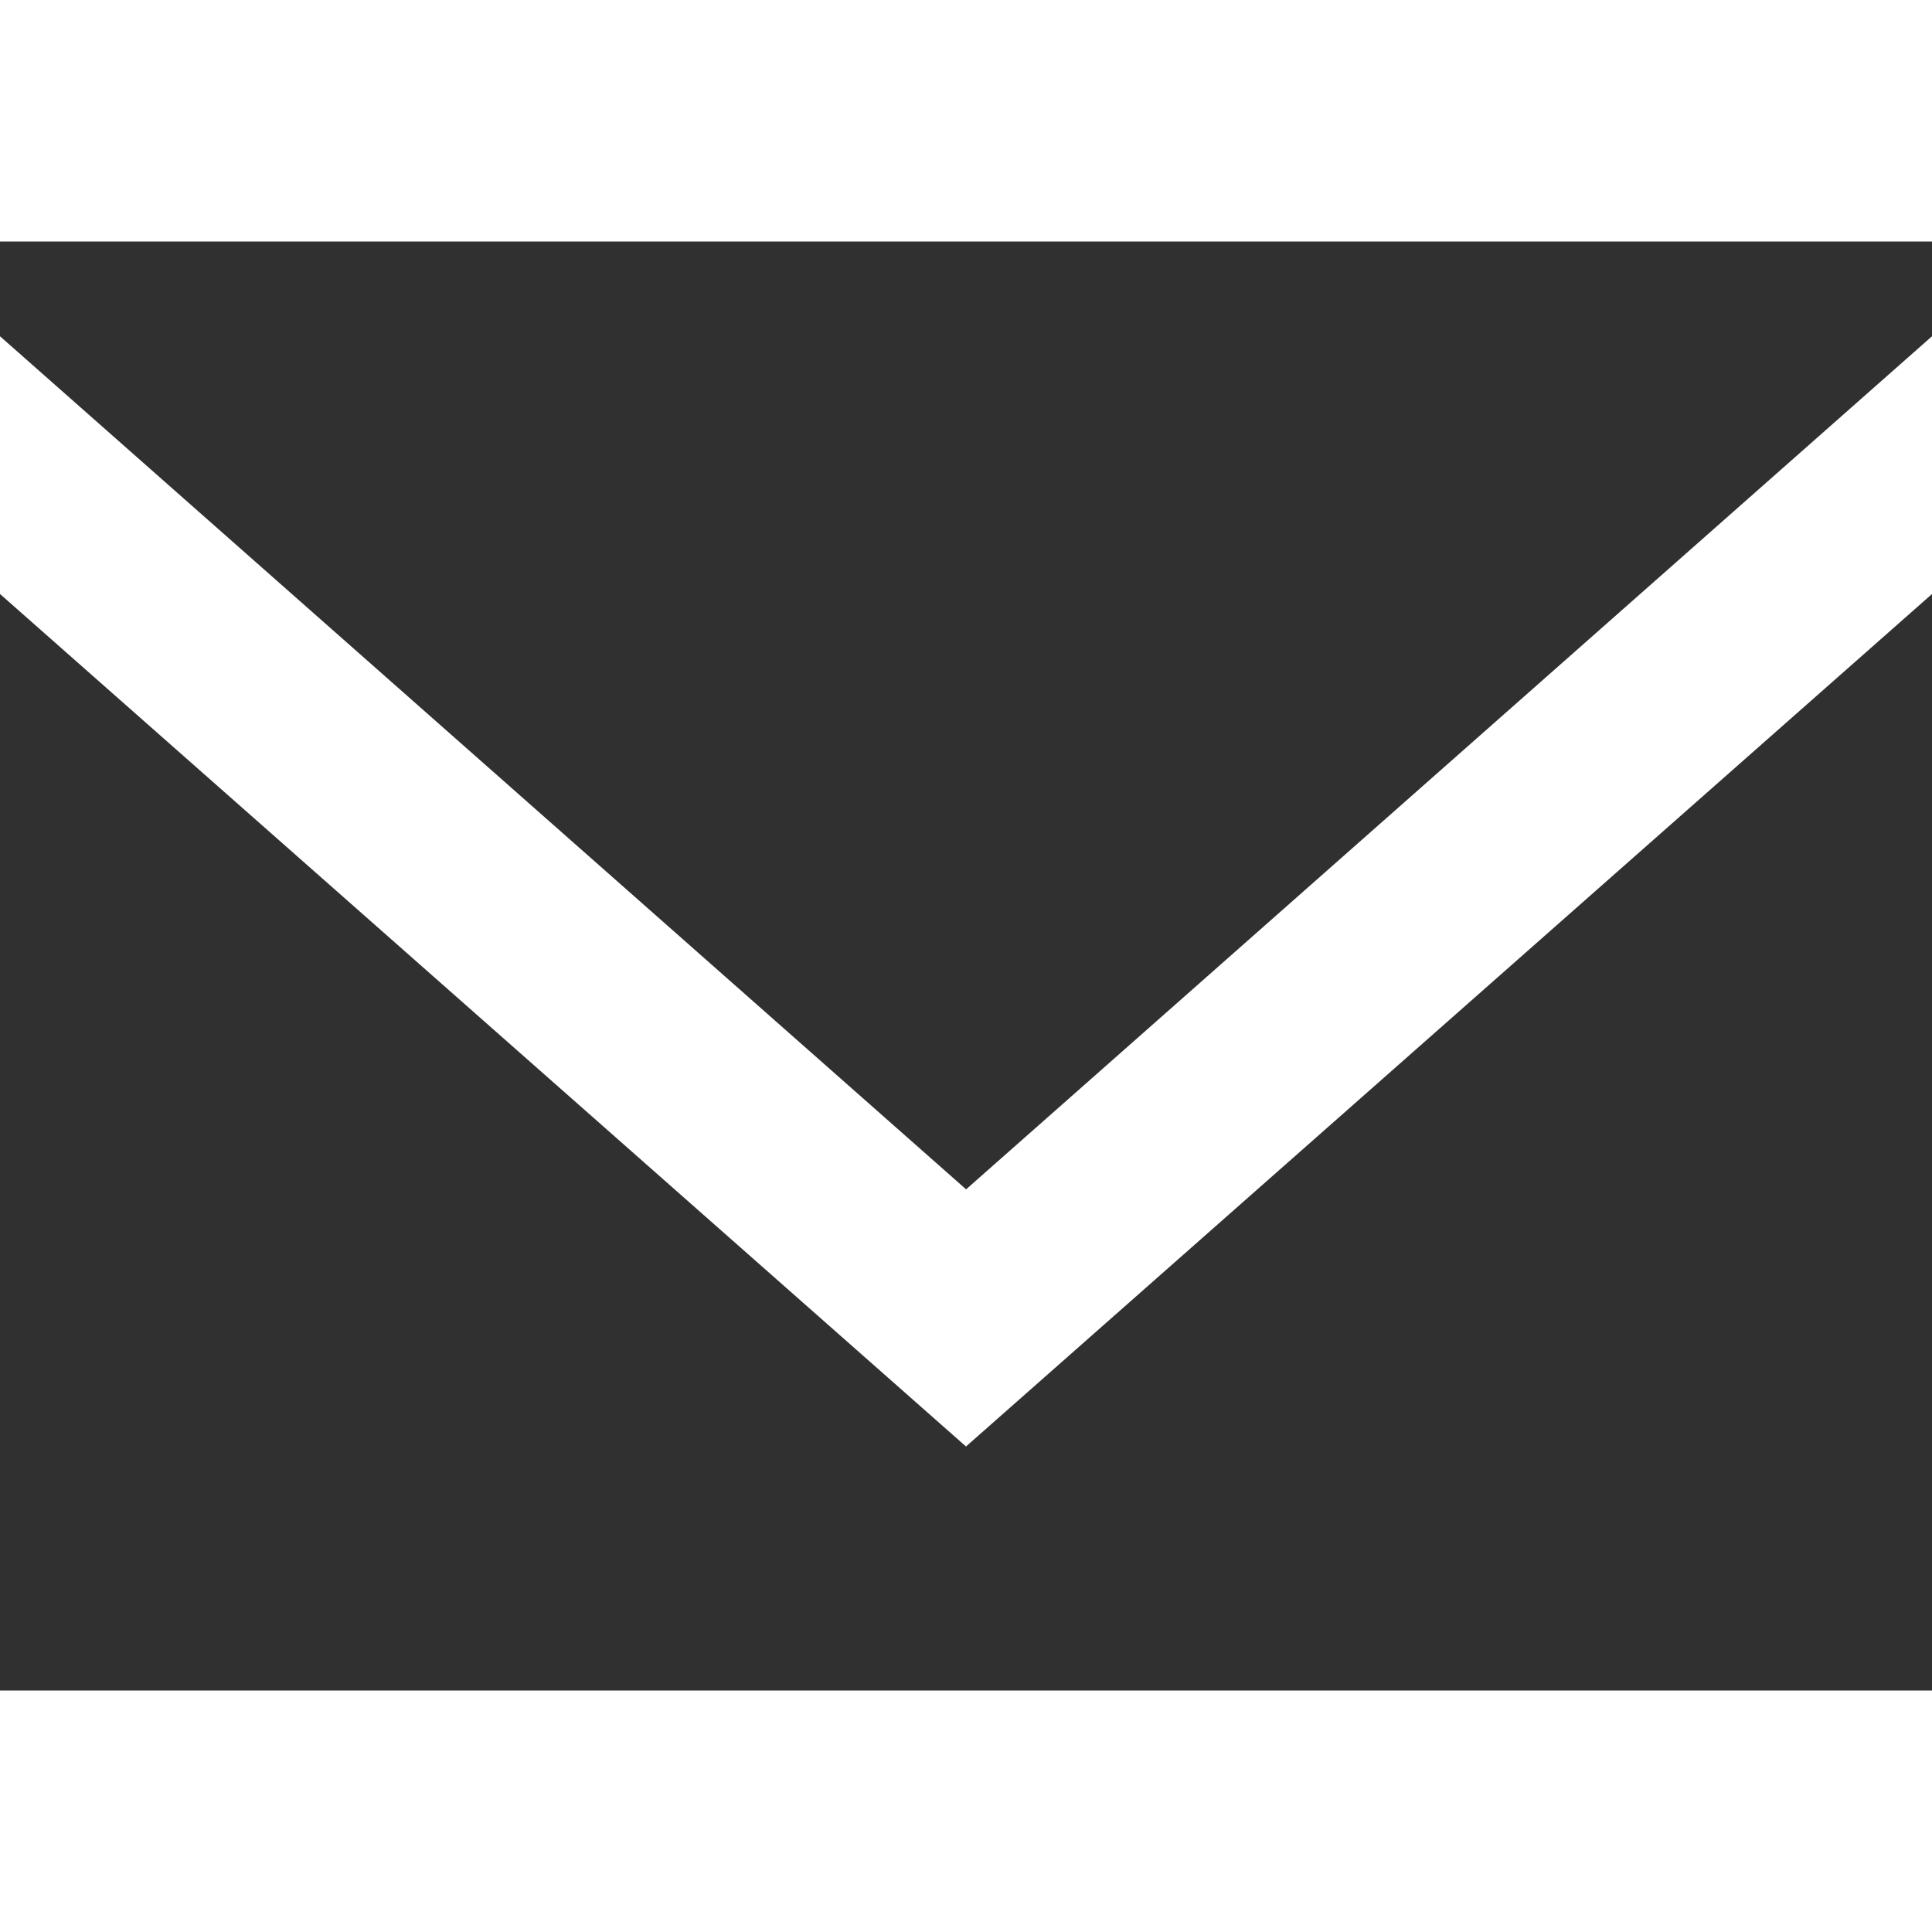
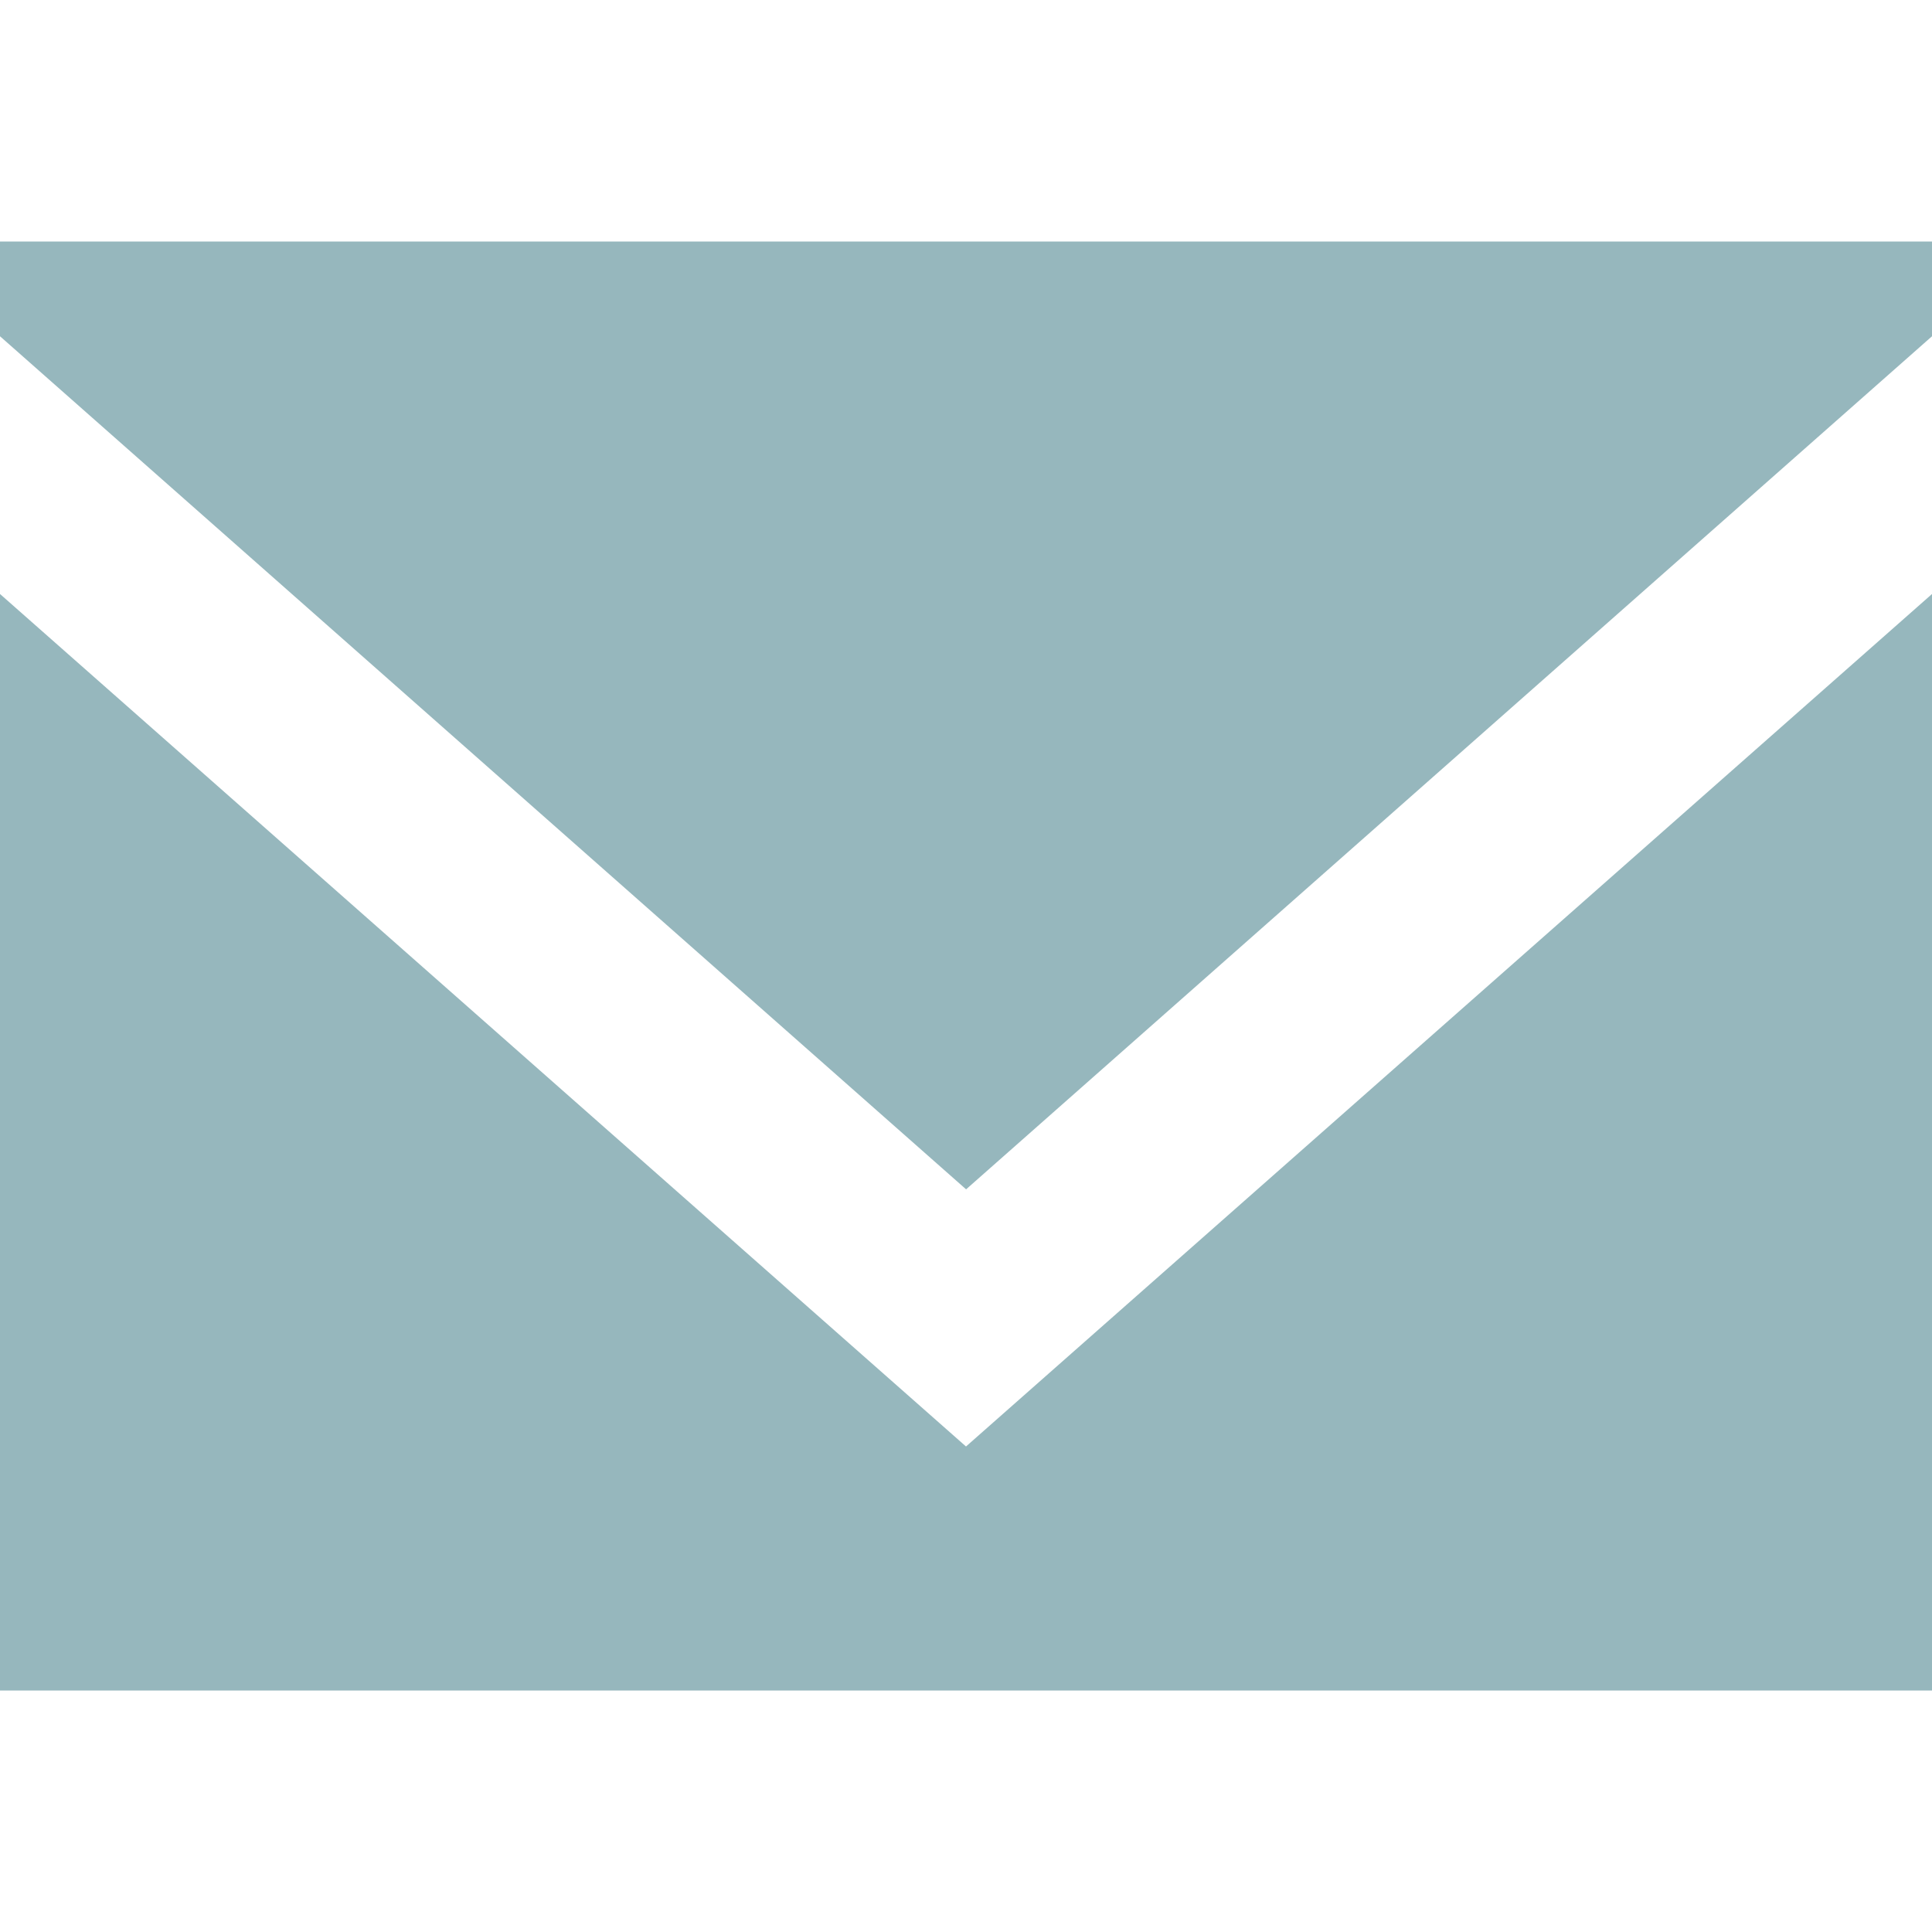
<svg xmlns="http://www.w3.org/2000/svg" width="800px" height="800px" viewBox="0 -2.5 20 20" version="1.1" fill="#000000">
  <g id="SVGRepo_bgCarrier" stroke-width="0" />
  <g id="SVGRepo_tracerCarrier" stroke-linecap="round" stroke-linejoin="round" />
  <g id="SVGRepo_iconCarrier">
    <defs> </defs>
    <g id="Page-1" stroke="none" stroke-width="1" fill="none" fill-rule="evenodd">
-       <g id="Dribbble-Light-Preview" transform="translate(-340, -922)" fill="#303030">
+       <g id="Dribbble-Light-Preview" transform="translate(-340, -922)" fill="#96B7BD">
        <g id="icons" transform="translate(56, 160)">
          <path d="M294,774.474 L284,765.649 L284,777 L304,777 L304,765.649 L294,774.474 Z M294.001,771.812 L284,762.981 L284,762 L304,762 L304,762.981 L294.001,771.812 Z" id="email-[#1572]"> </path>
        </g>
      </g>
    </g>
  </g>
</svg>
